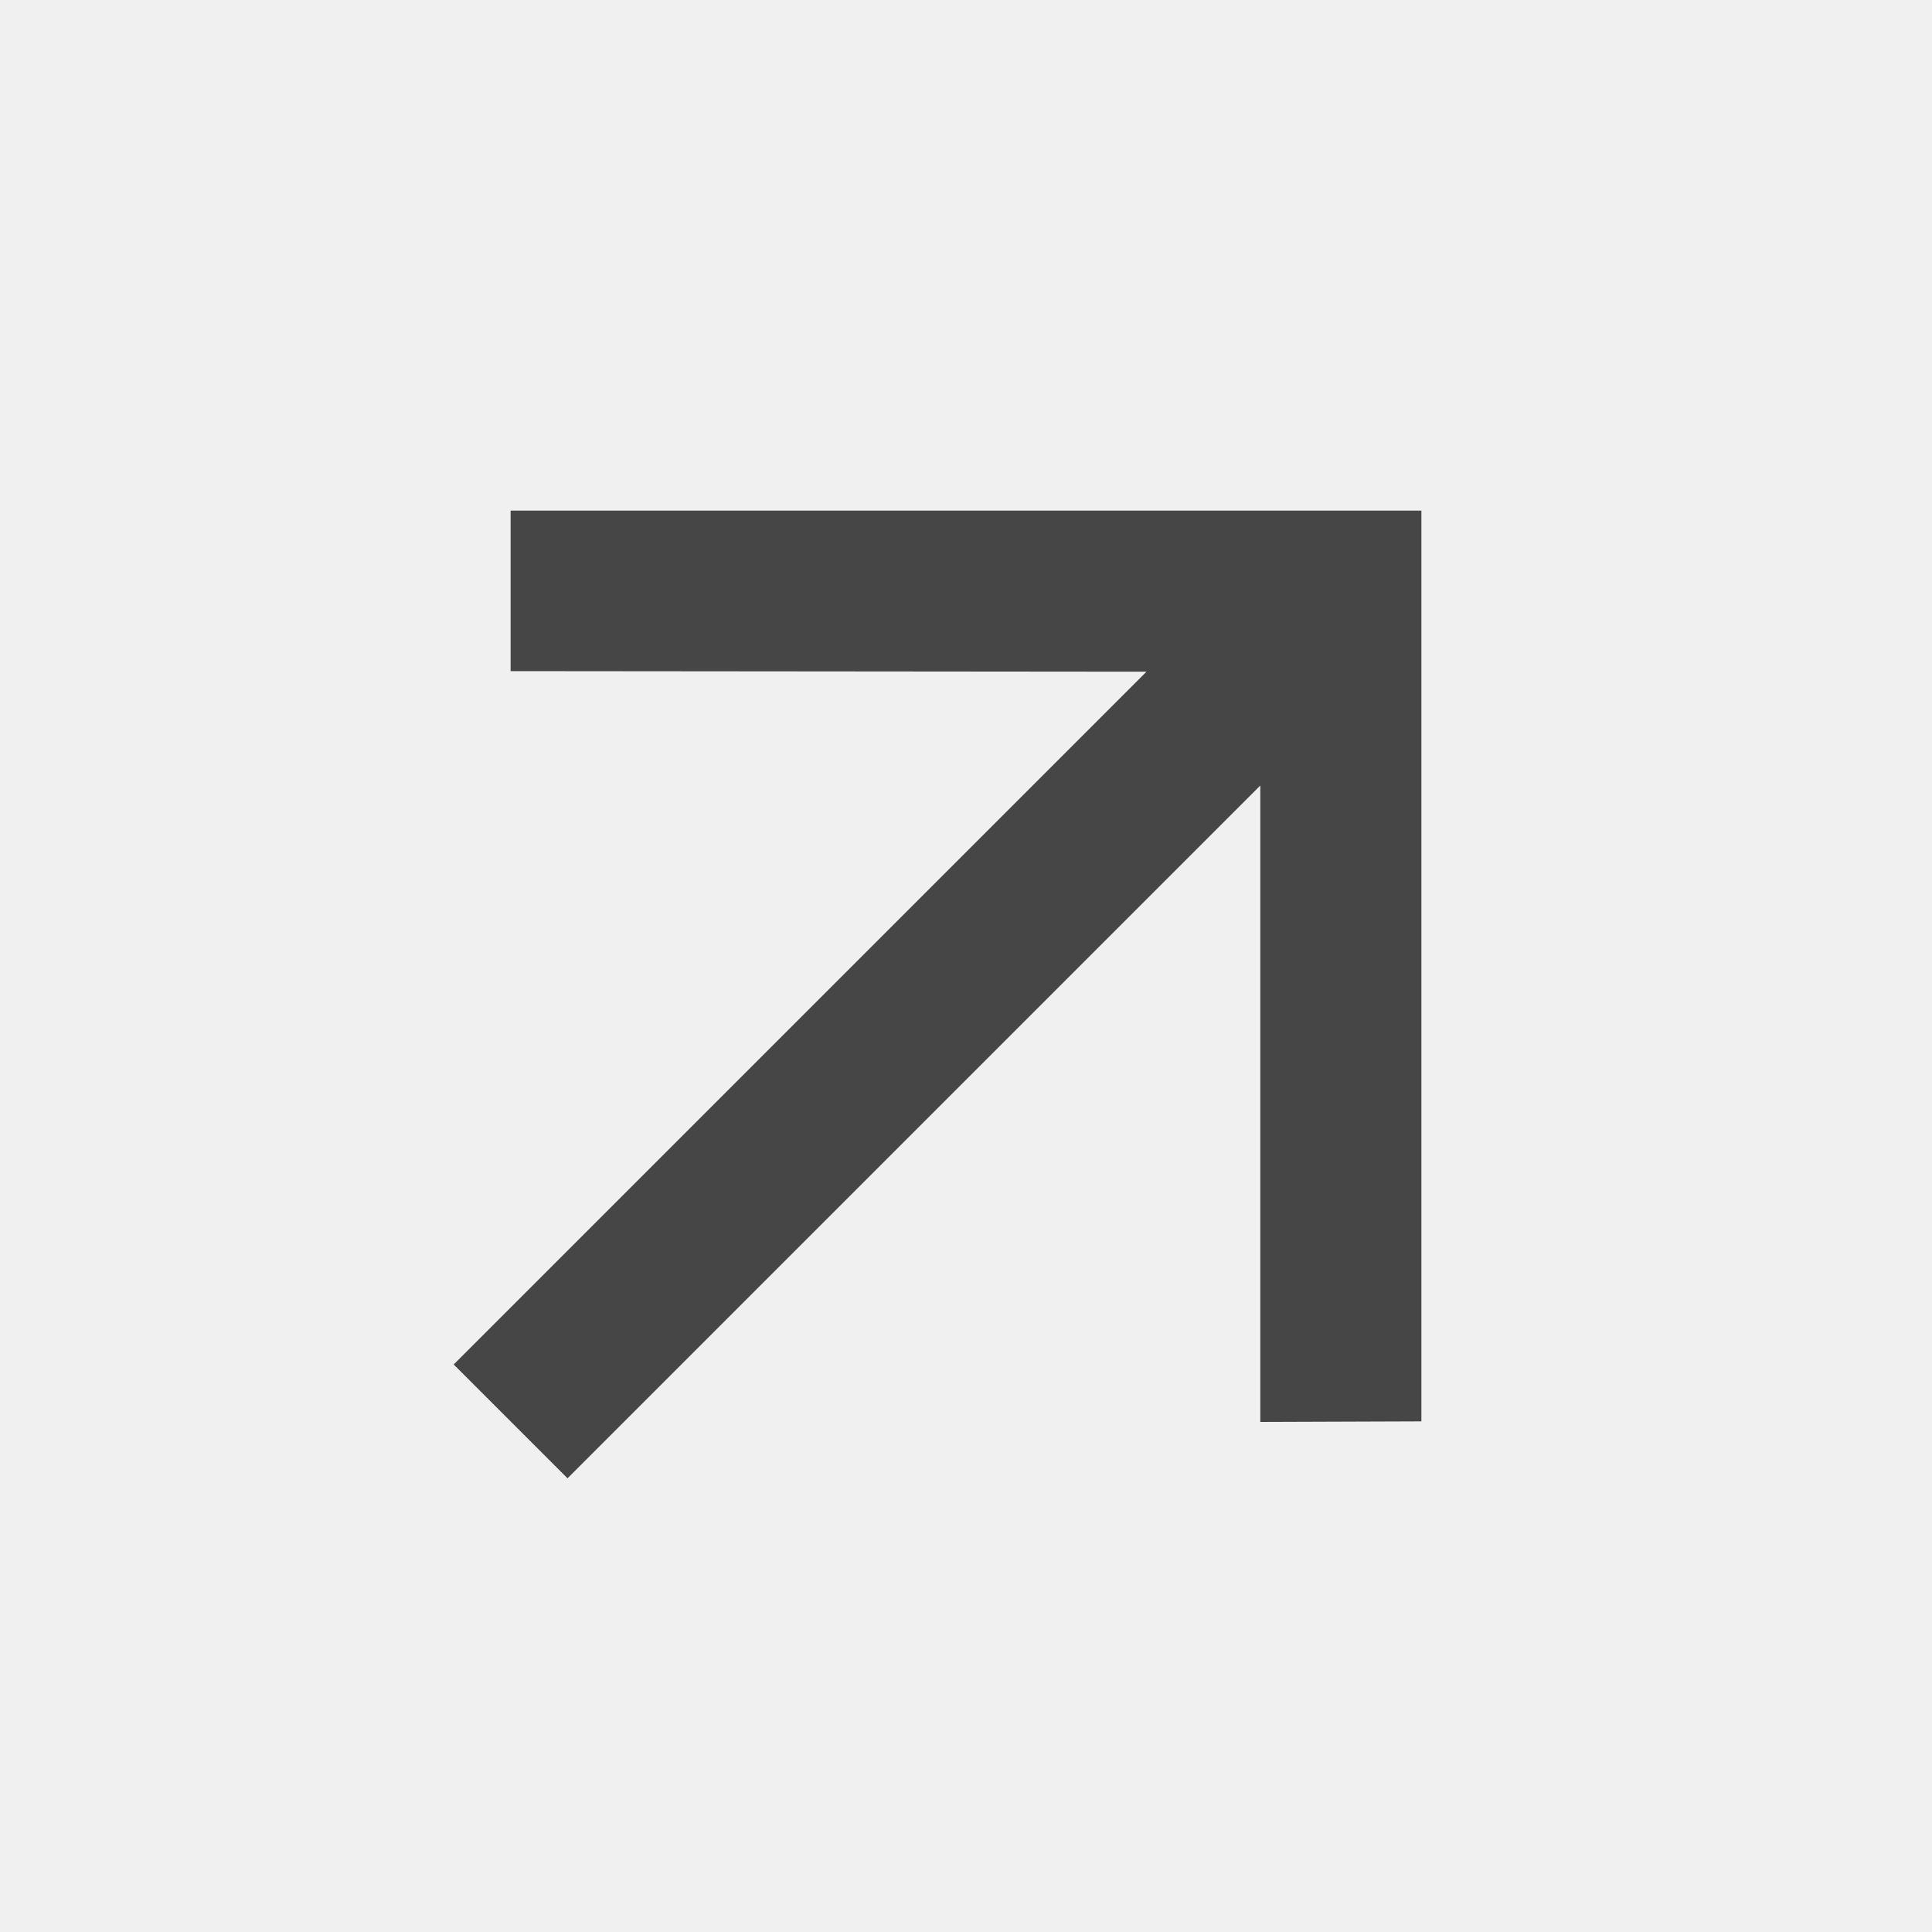
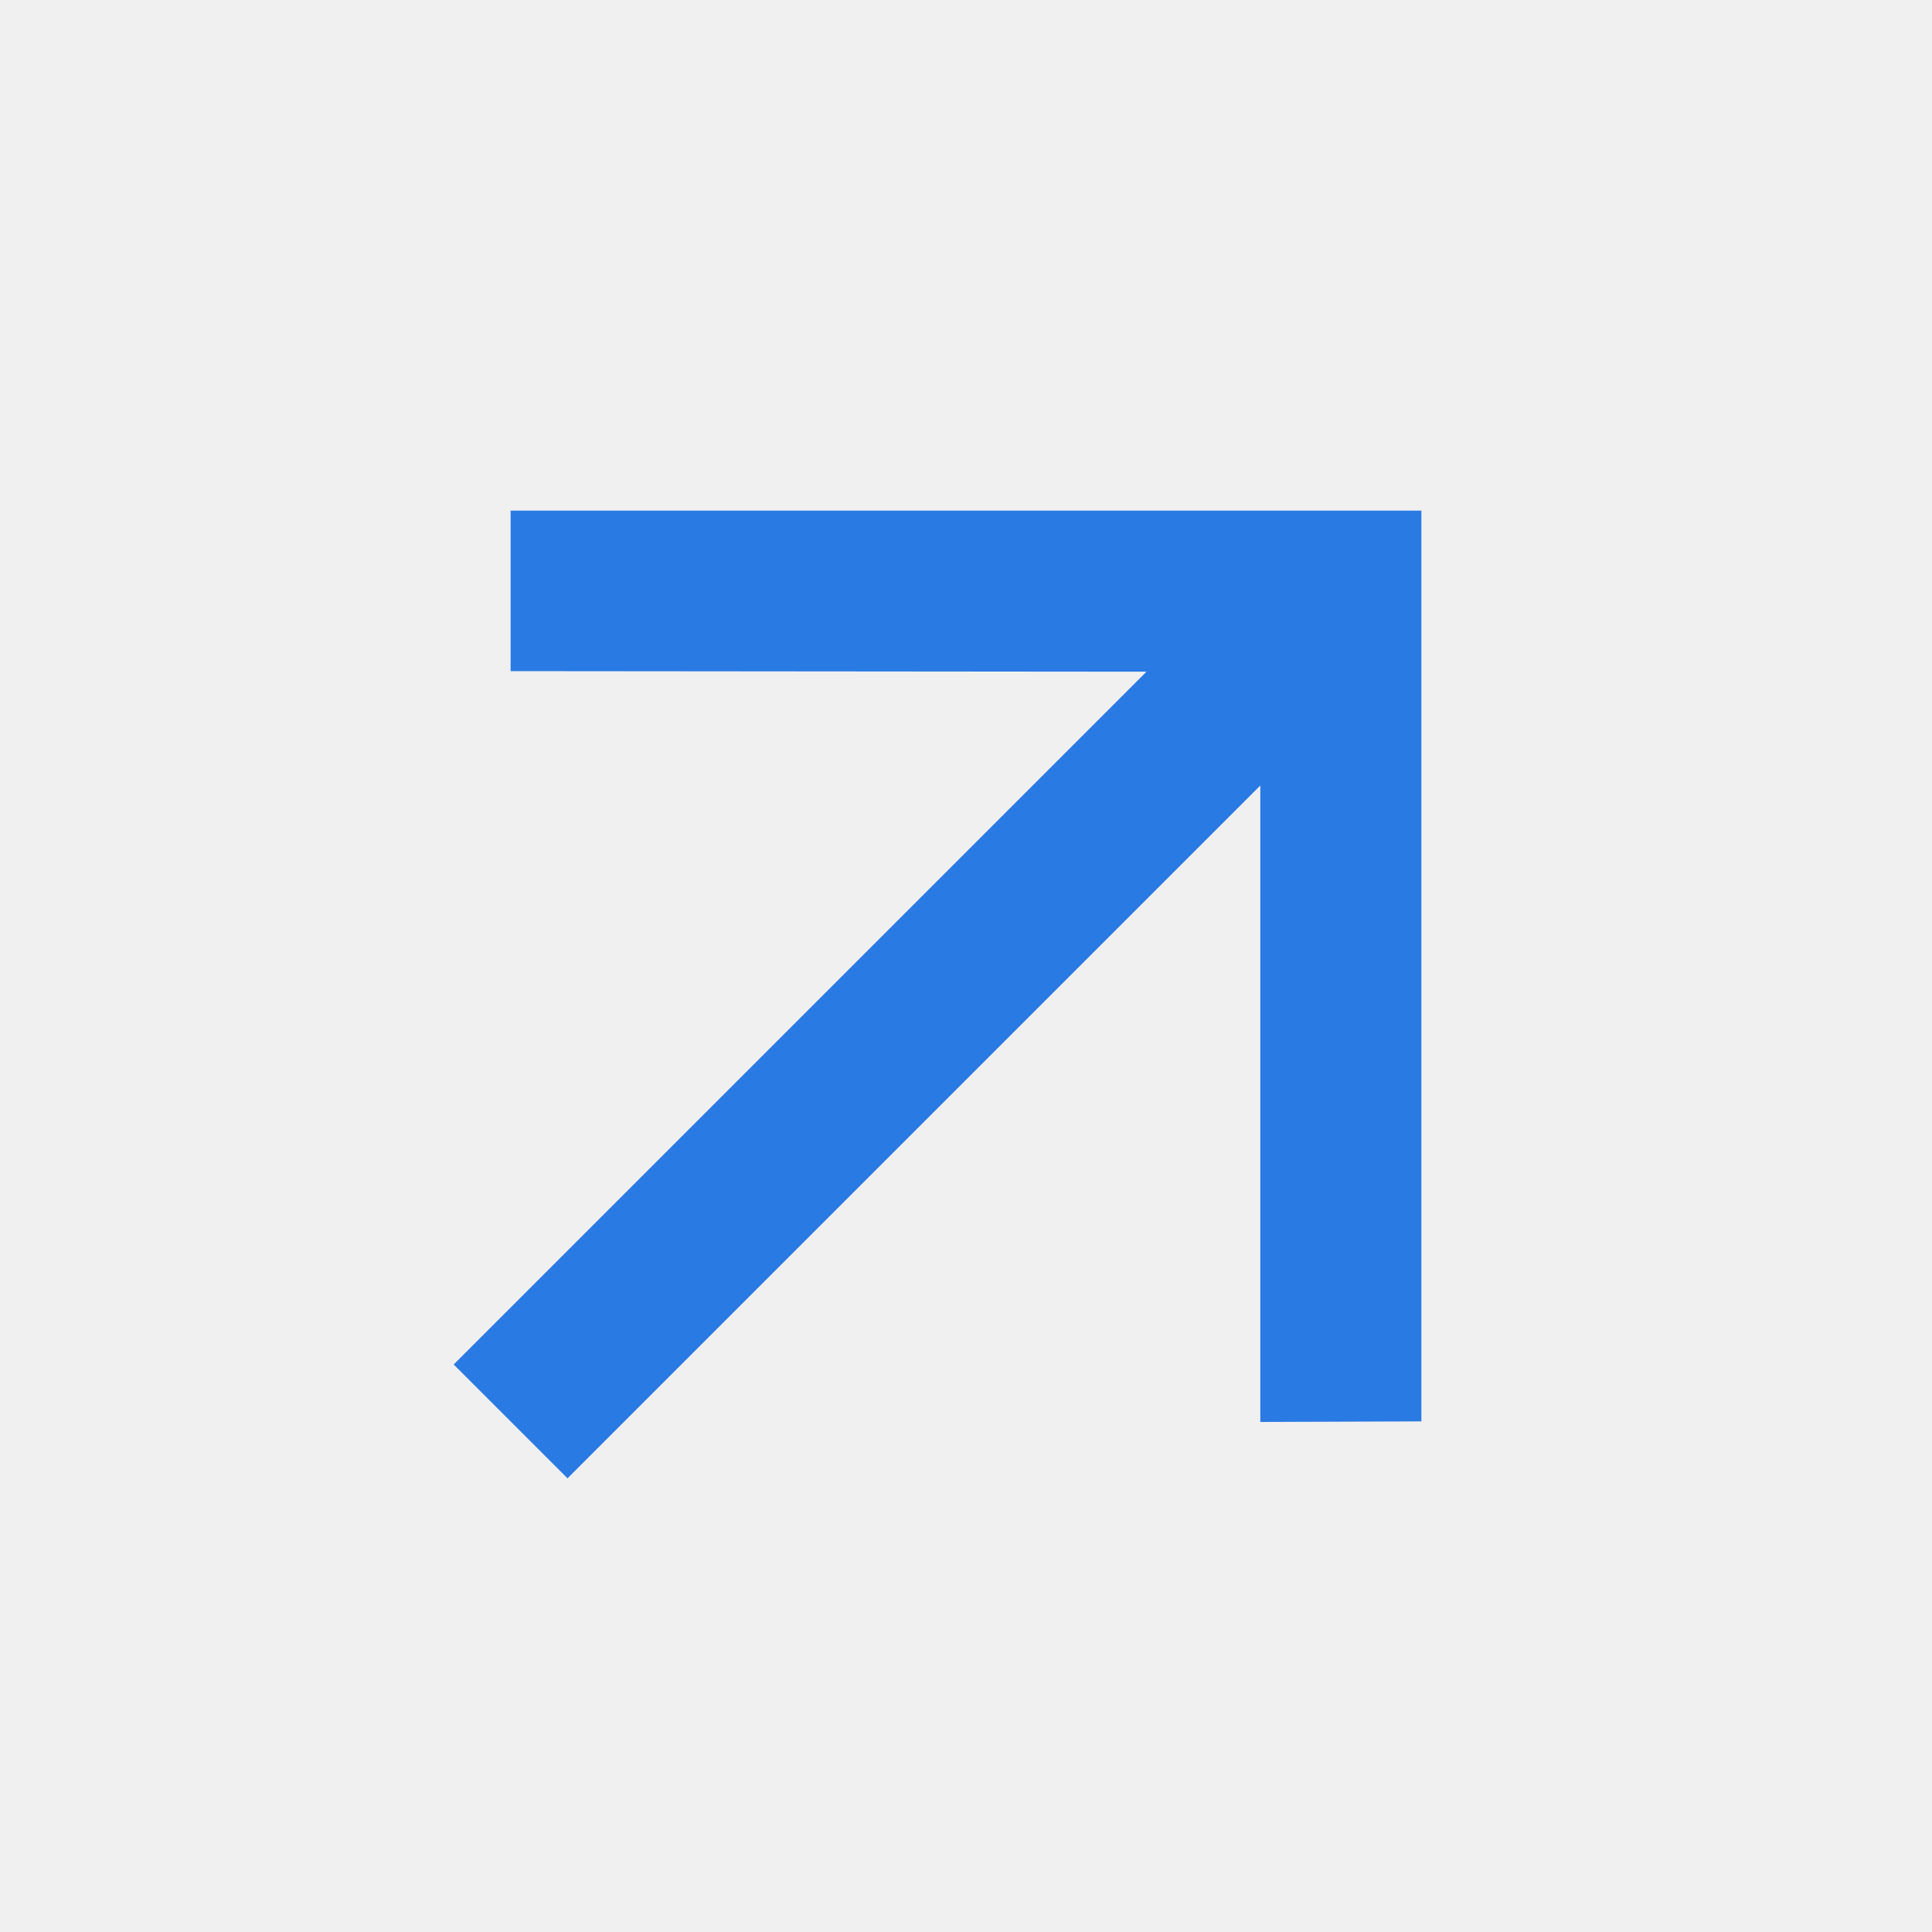
<svg xmlns="http://www.w3.org/2000/svg" width="24" height="24" viewBox="0 0 24 24" fill="none">
  <g clip-path="url(#clip0_160_97)">
-     <path d="M7.05 18.364L15.656 9.758V17.664L17.657 17.657V6.343H6.343V8.337L14.242 8.344L5.636 16.95L7.05 18.364Z" fill="#464646" />
+     <path d="M7.05 18.364L15.656 9.758V17.664L17.657 17.657V6.343H6.343V8.337L14.242 8.344L5.636 16.95L7.05 18.364Z" fill="#2A7AE4" />
  </g>
  <defs>
    <clipPath id="clip0_160_97">
      <rect width="24" height="24" fill="white" />
    </clipPath>
  </defs>
</svg>
